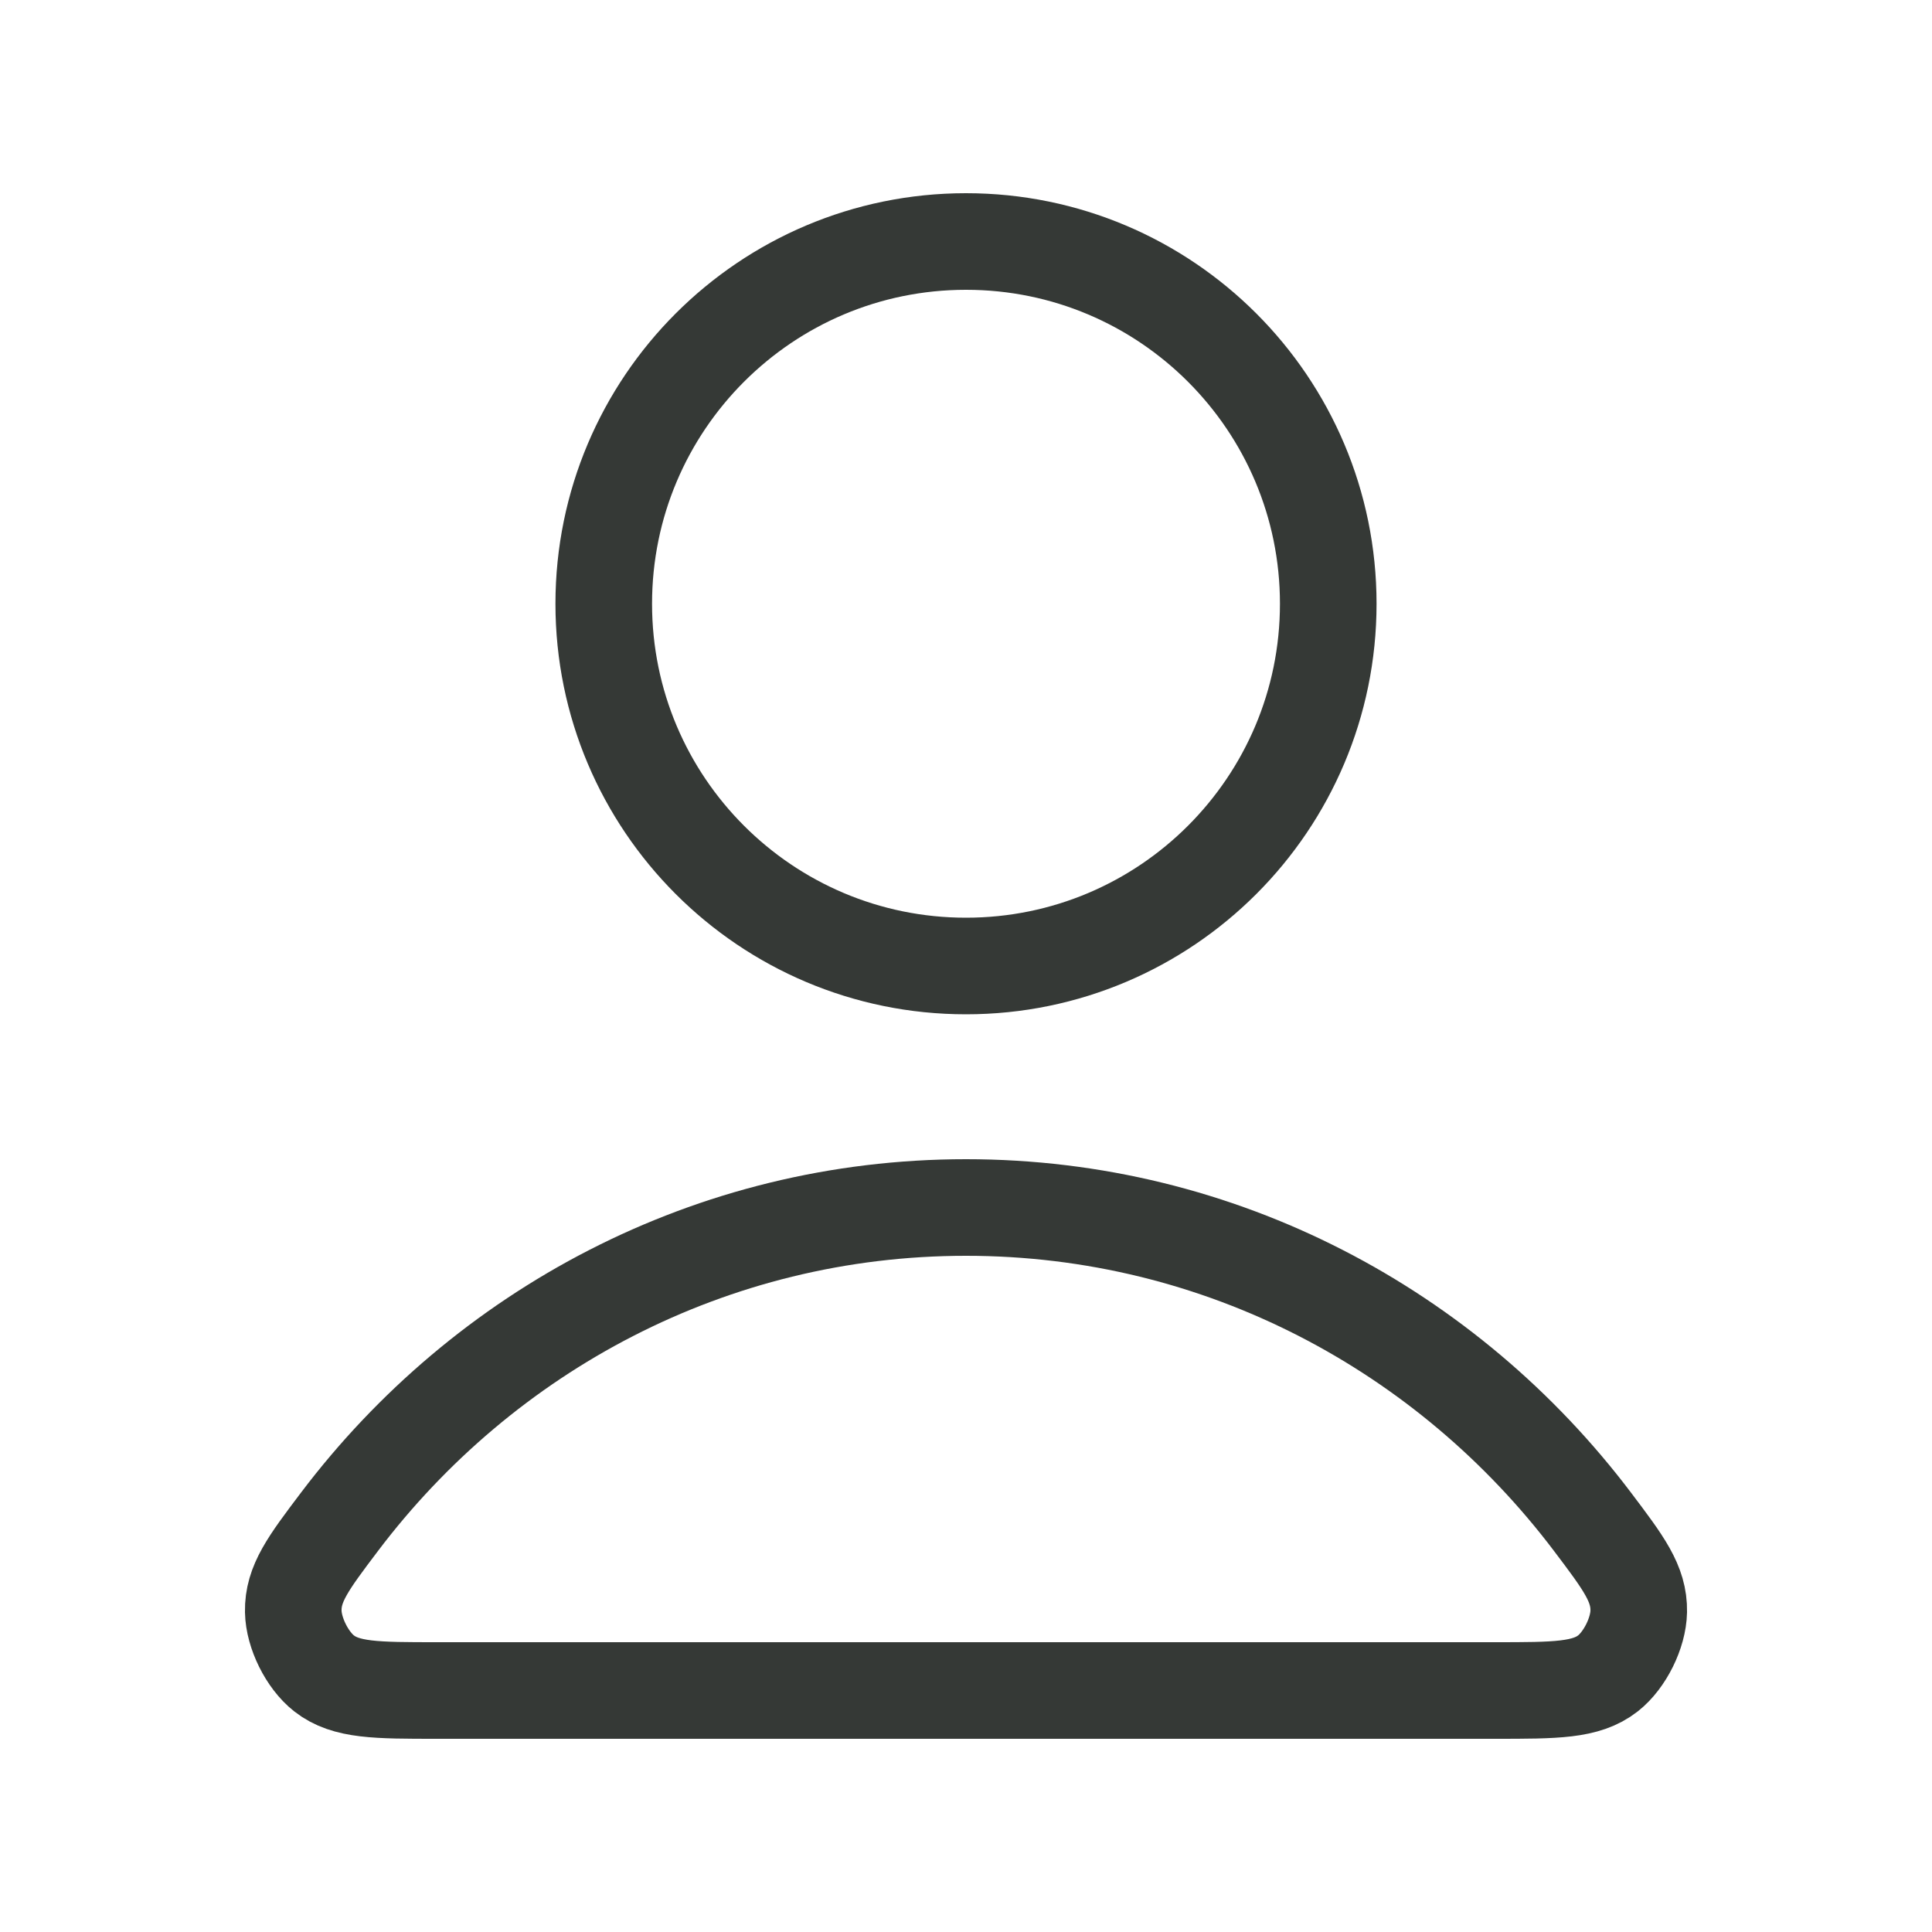
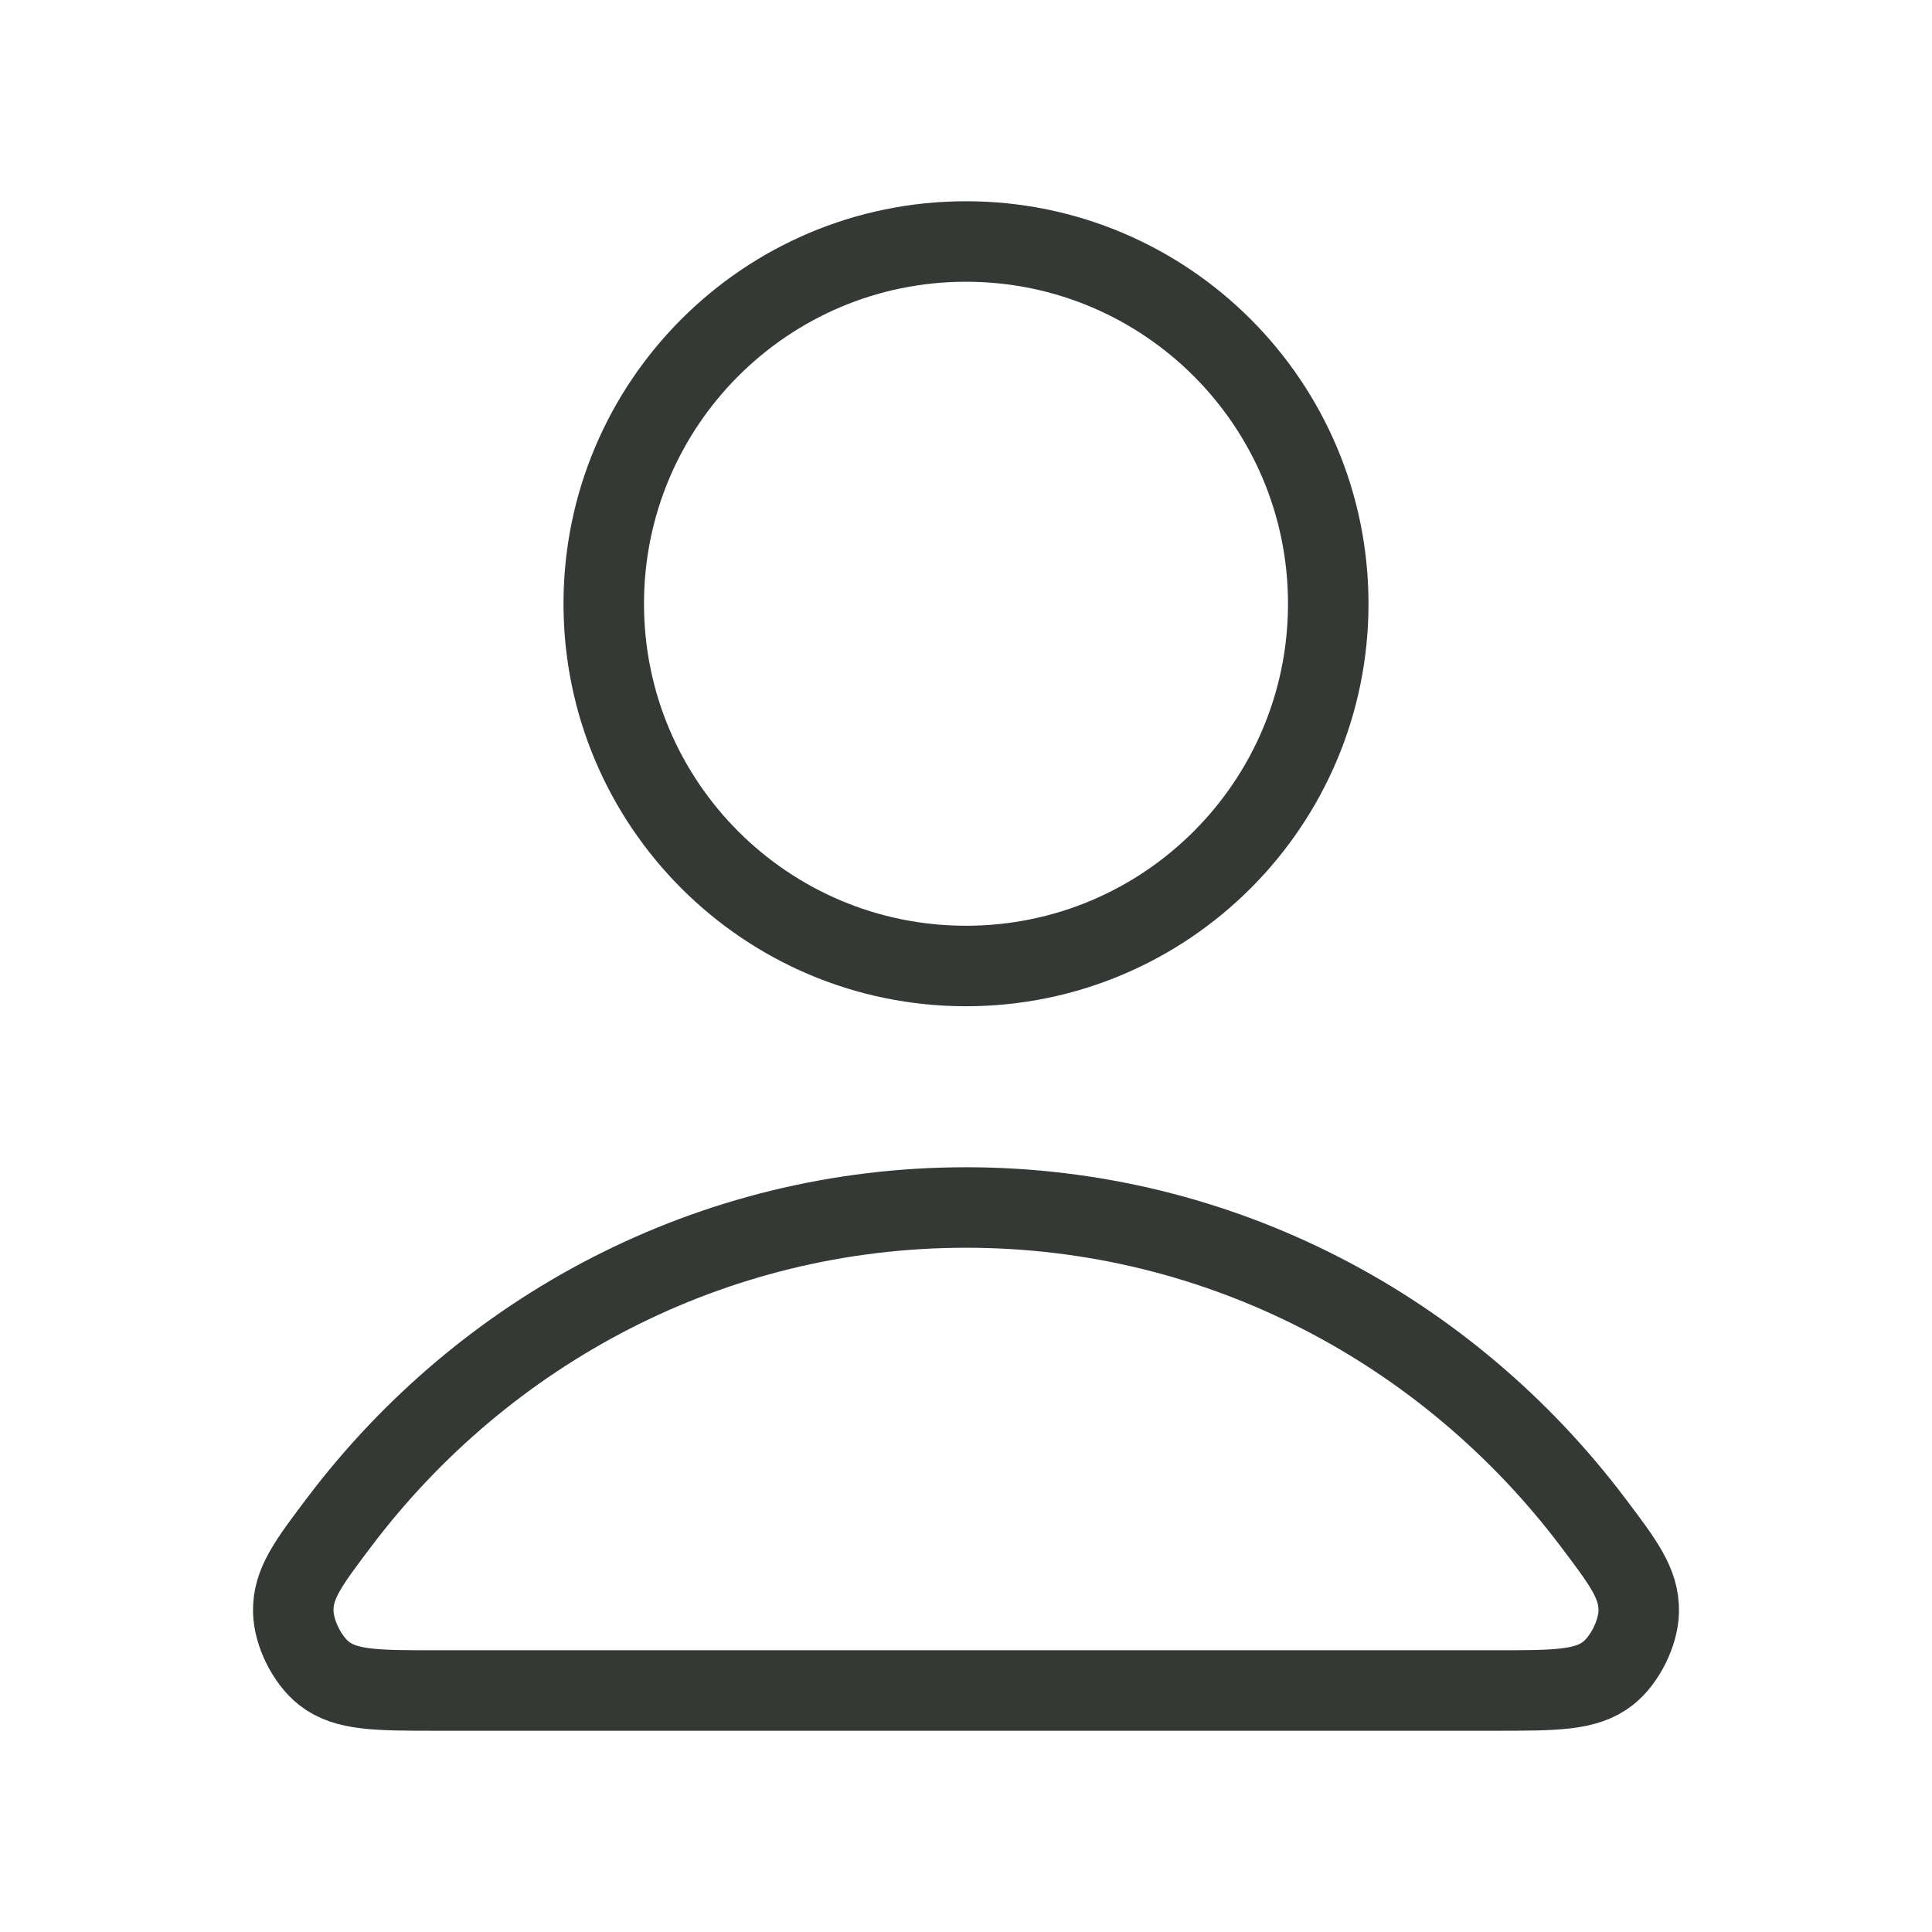
<svg xmlns="http://www.w3.org/2000/svg" width="24" height="24" viewBox="0 0 24 24" fill="none">
-   <path d="M12 15C8.83 15 6.011 16.531 4.216 18.906C3.83 19.417 3.637 19.673 3.643 20.018C3.648 20.285 3.815 20.622 4.025 20.787C4.297 21 4.674 21 5.427 21H18.573C19.326 21 19.703 21 19.975 20.787C20.185 20.622 20.352 20.285 20.357 20.018C20.363 19.673 20.17 19.417 19.784 18.906C17.989 16.531 15.17 15 12 15Z" stroke="#353936" stroke-width="1.2" stroke-linecap="round" stroke-linejoin="round" />
-   <path d="M12 12C14.485 12 16.5 9.985 16.5 7.5C16.5 5.015 14.485 3 12 3C9.515 3 7.5 5.015 7.5 7.5C7.5 9.985 9.515 12 12 12Z" stroke="#353936" stroke-width="1.2" stroke-linecap="round" stroke-linejoin="round" />
+   <path d="M12 15C8.83 15 6.011 16.531 4.216 18.906C3.83 19.417 3.637 19.673 3.643 20.018C3.648 20.285 3.815 20.622 4.025 20.787C4.297 21 4.674 21 5.427 21H18.573C19.326 21 19.703 21 19.975 20.787C20.185 20.622 20.352 20.285 20.357 20.018C20.363 19.673 20.17 19.417 19.784 18.906C17.989 16.531 15.17 15 12 15Z" stroke="#353936" strokeWidth="1.2" strokeLineCap="round" strokeLineJoin="round" />
+   <path d="M12 12C14.485 12 16.5 9.985 16.5 7.5C16.5 5.015 14.485 3 12 3C9.515 3 7.5 5.015 7.5 7.5C7.5 9.985 9.515 12 12 12Z" stroke="#353936" strokeWidth="1.2" strokeLineCap="round" strokeLineJoin="round" />
</svg>
